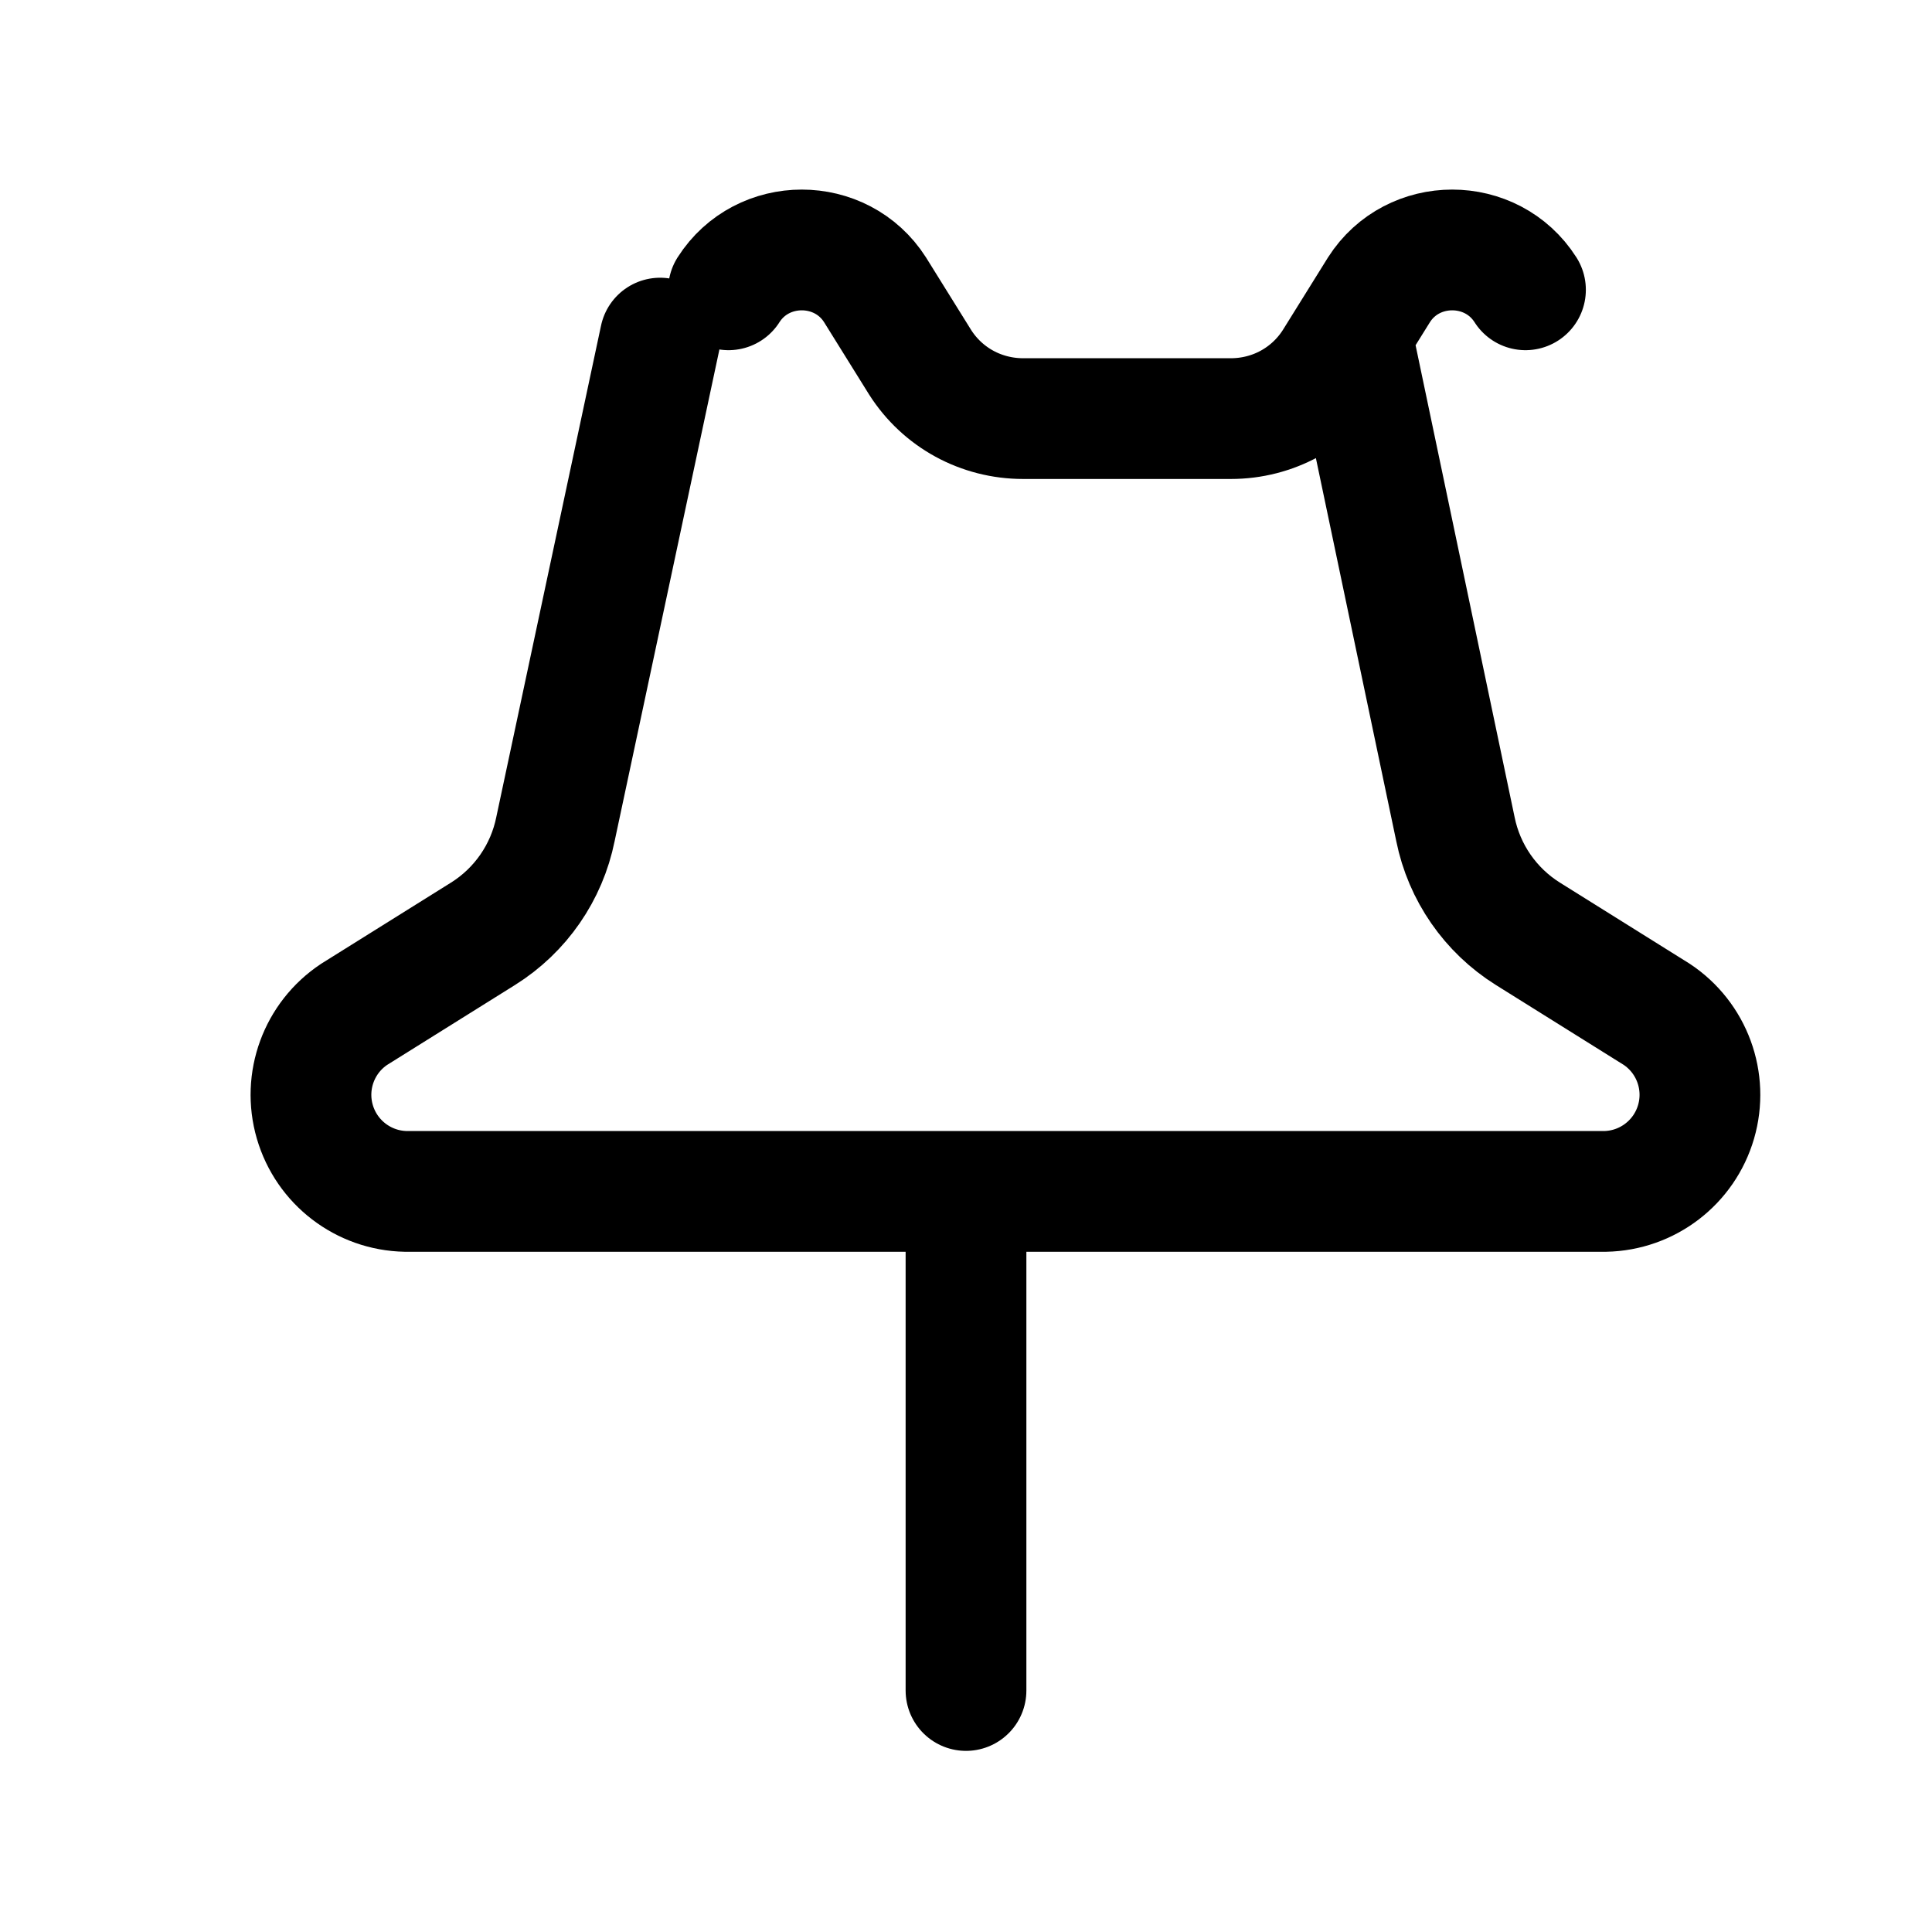
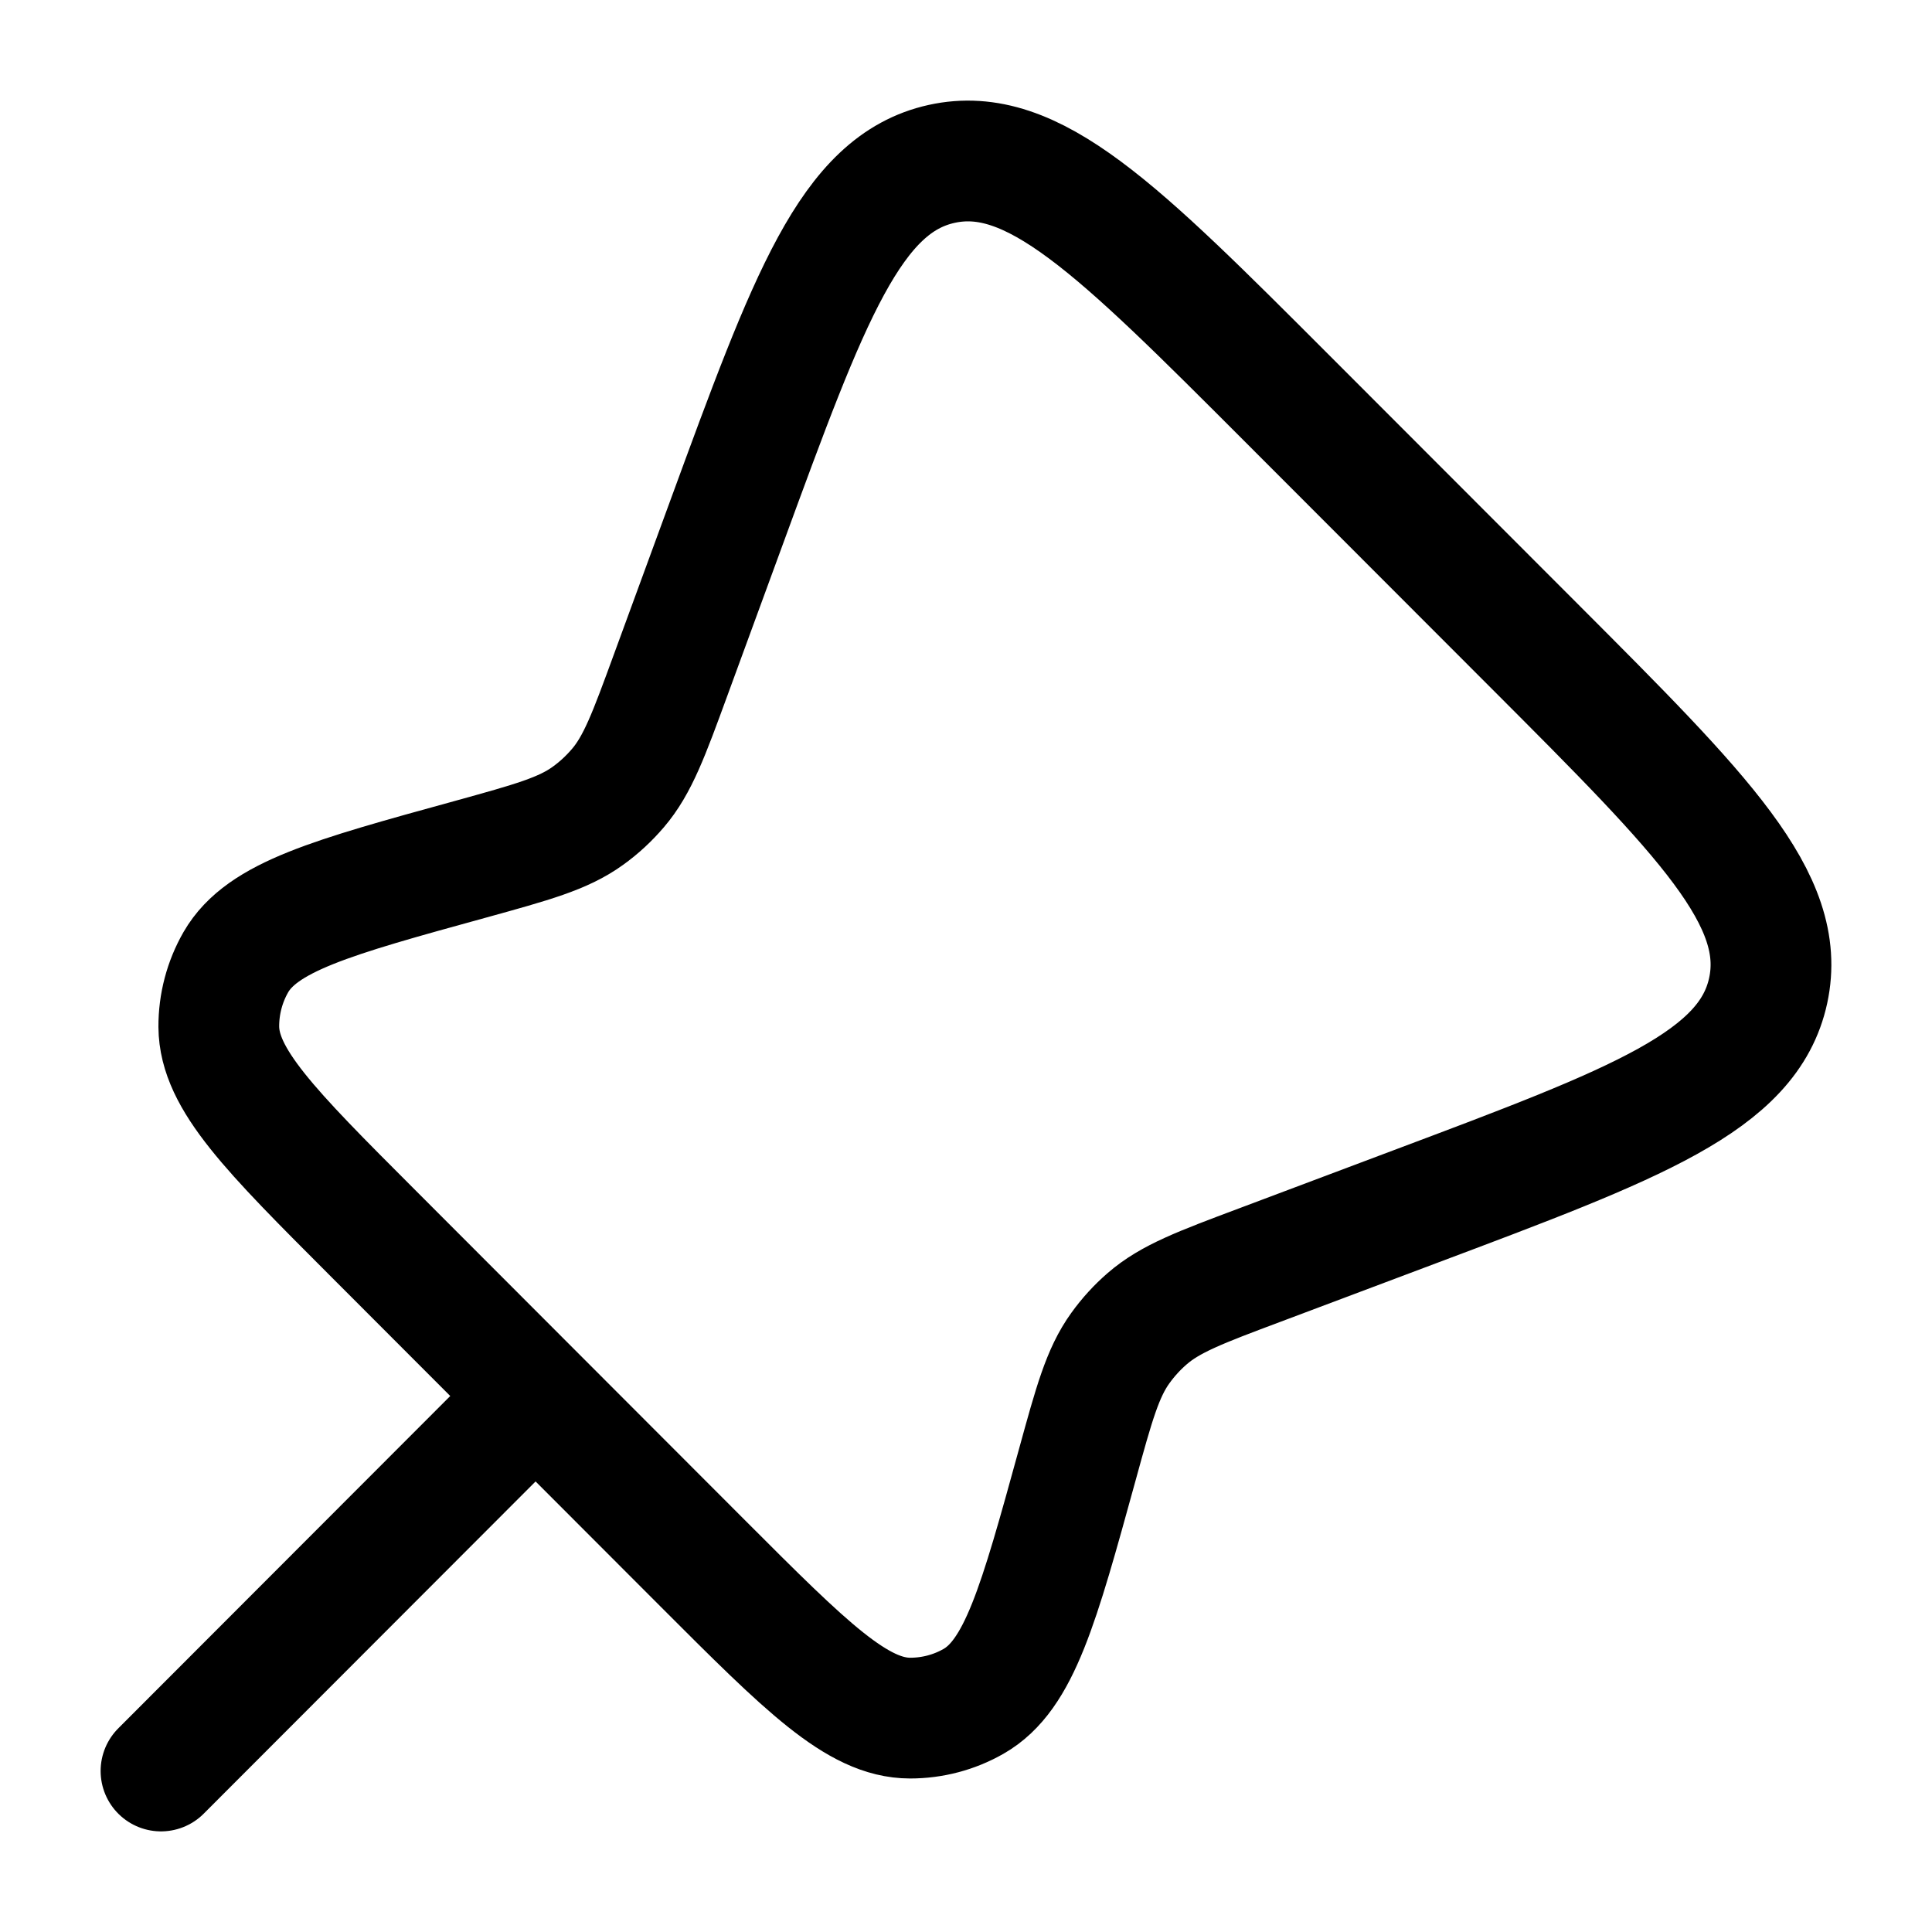
- <svg xmlns="http://www.w3.org/2000/svg" viewBox="0 0 24 24" fill="none">
-   <path d="M9.05 3.6c.42-.66 1.4-.66 1.82 0l.56.9c.28.44.76.7 1.28.7h2.58c.52 0 1-.26 1.28-.7l.56-.9c.42-.66 1.4-.66 1.82 0M8.2 4.2 6.9 10.3a2 2 0 0 1-.9 1.3l-1.6 1a1.2 1.2 0 0 0 .64 2.2h14.9a1.2 1.2 0 0 0 .64-2.2l-1.6-1a2 2 0 0 1-.9-1.3L16.8 4.2M12 14.8V21" stroke="currentColor" stroke-width="1.5" stroke-linecap="round" stroke-linejoin="round" />
+ <svg xmlns="http://www.w3.org/2000/svg" viewBox="0 0 24 24">
+   <path fill="none" stroke="currentColor" stroke-linecap="round" stroke-width="1.5" d="M2 22L6.653 17.342M19.072 8.036L15.989 4.95C13.882 2.841 12.829 1.786 11.697 2.036C10.566 2.286 10.053 3.686 9.027 6.486L8.332 8.382C8.059 9.128 7.922 9.502 7.676 9.79C7.565 9.92 7.44 10.036 7.302 10.135C6.994 10.357 6.611 10.462 5.845 10.674C4.119 11.149 3.256 11.387 2.93 11.952C2.79 12.196 2.717 12.473 2.718 12.755C2.723 13.407 3.356 14.041 4.622 15.308L8.738 19.429C10.012 20.704 10.65 21.342 11.305 21.343C11.582 21.343 11.853 21.272 12.093 21.135C12.663 20.81 12.902 19.94 13.381 18.201C13.591 17.437 13.696 17.054 13.917 16.747C14.014 16.612 14.126 16.489 14.251 16.381C14.537 16.133 14.908 15.993 15.65 15.715L17.567 14.994C20.336 13.954 21.721 13.434 21.965 12.305C22.209 11.176 21.163 10.13 19.072 8.036Z" />
</svg>
